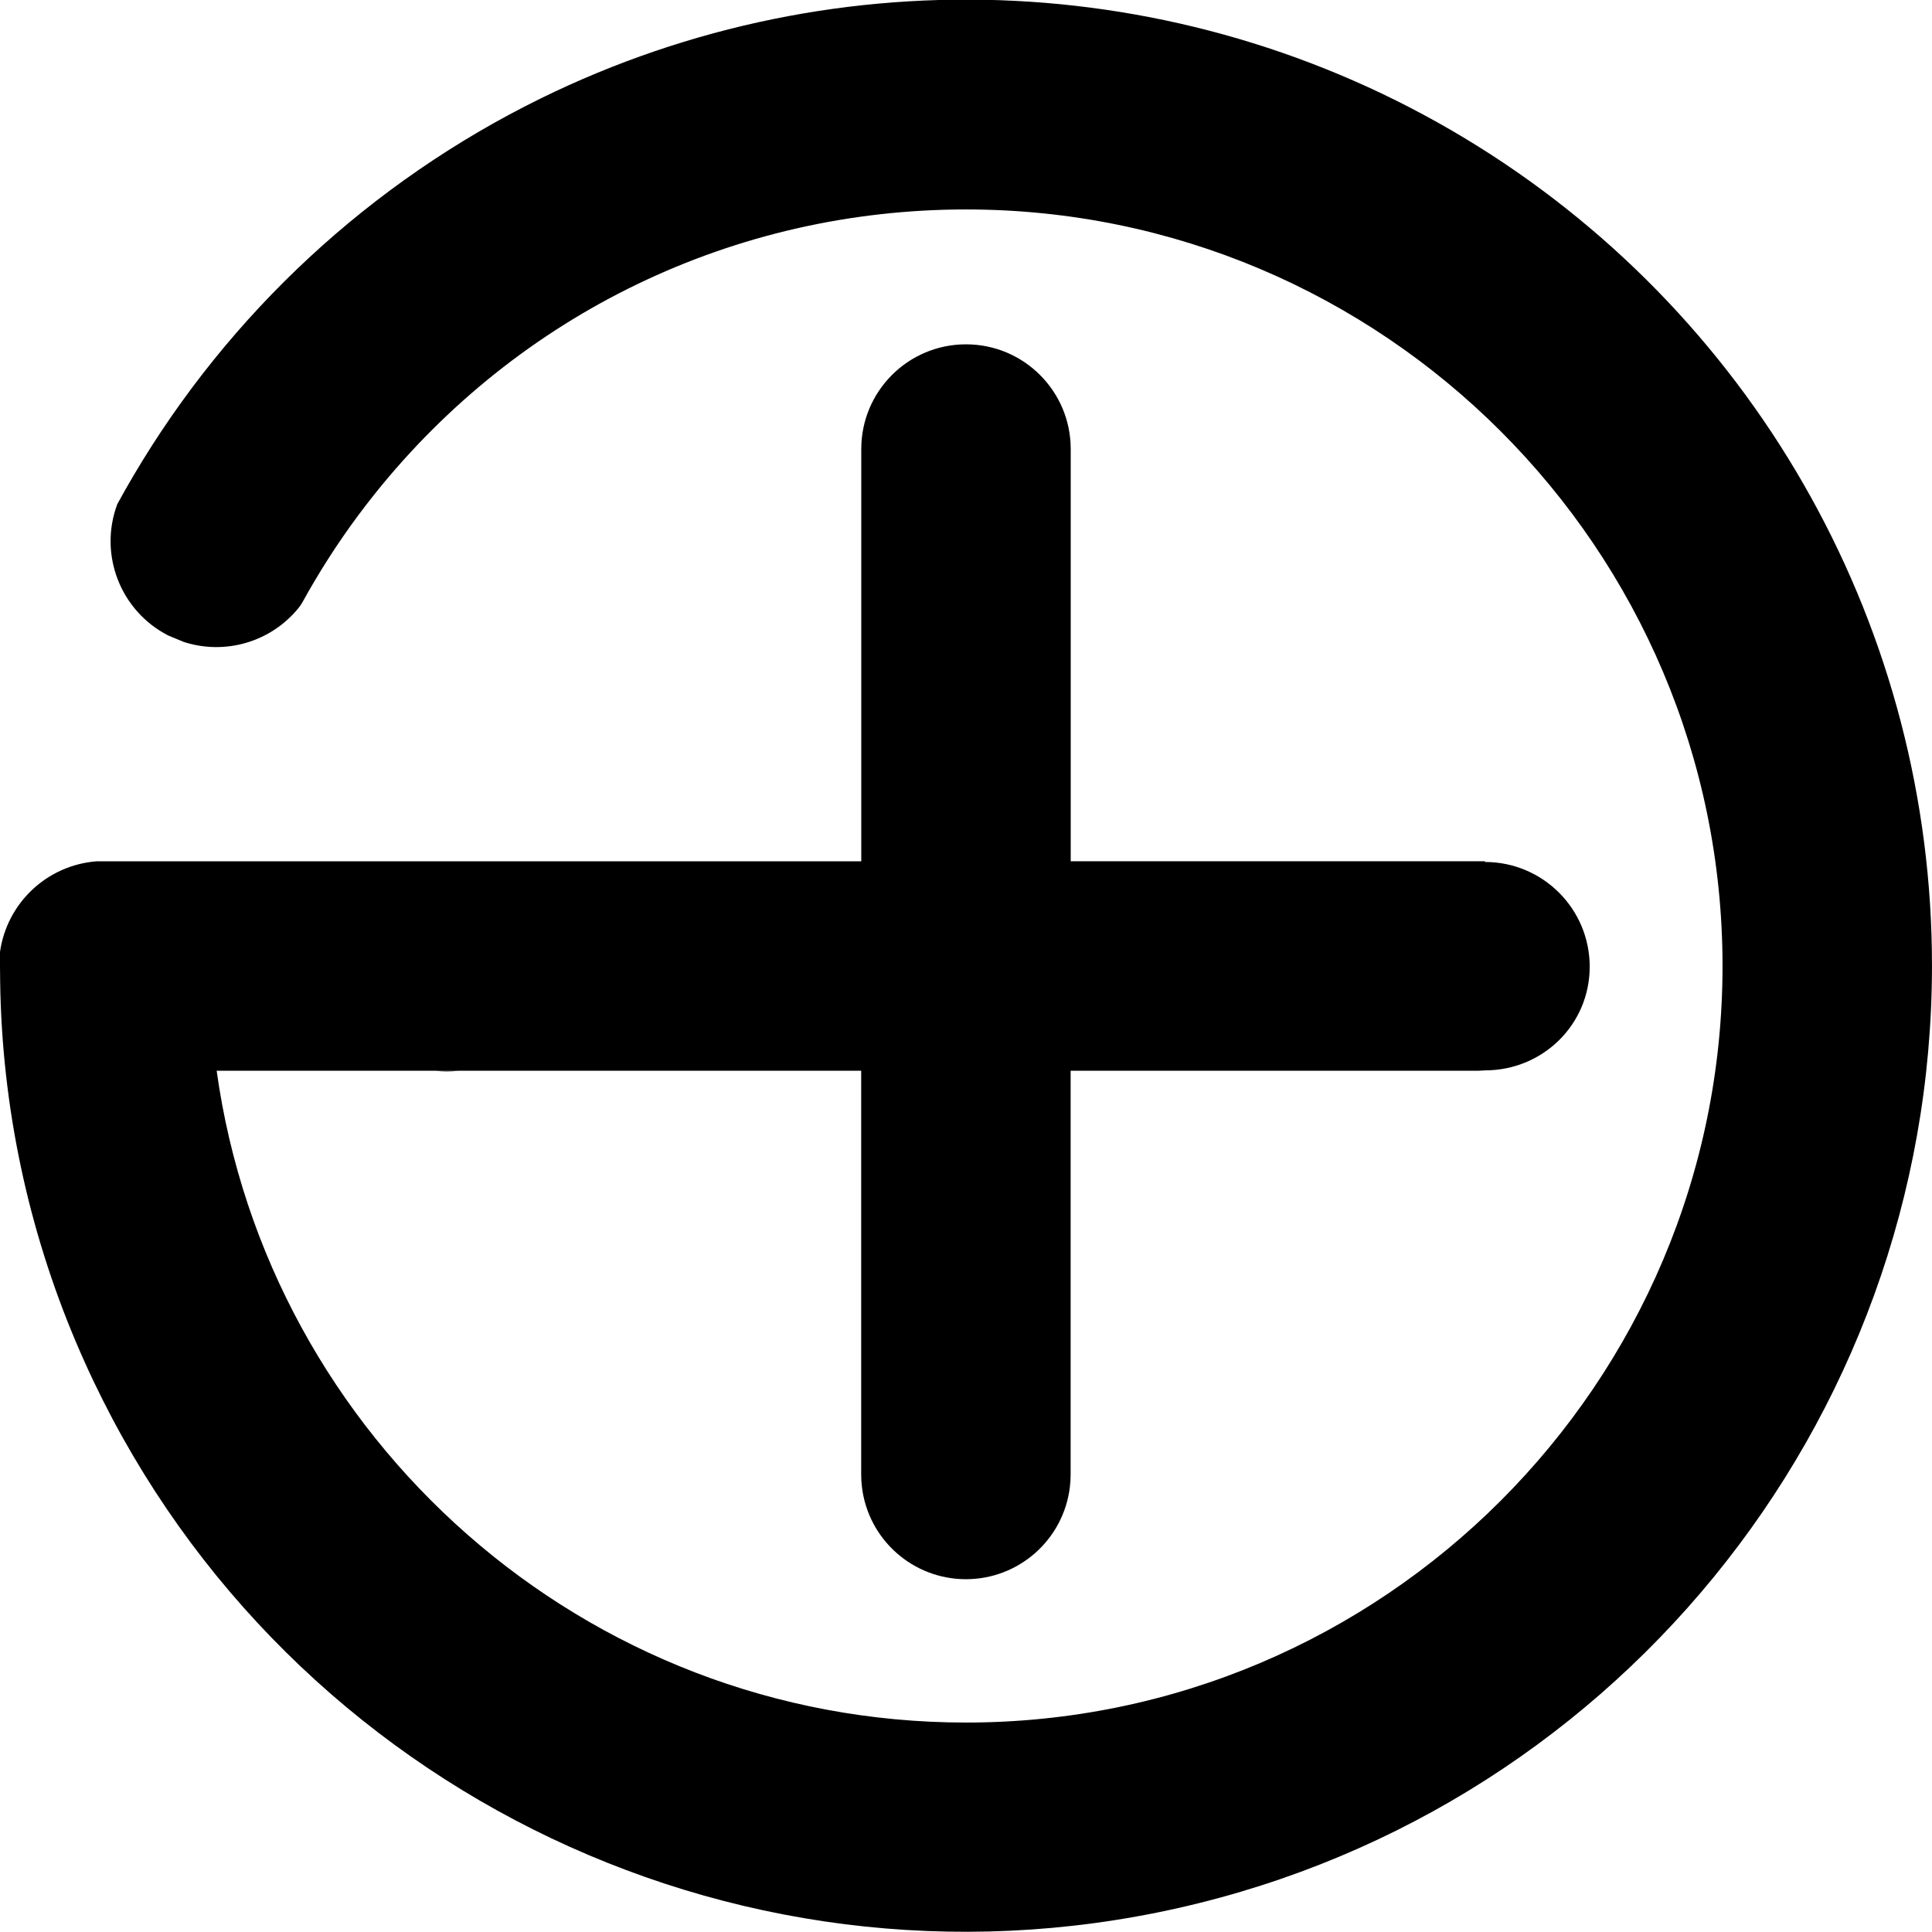
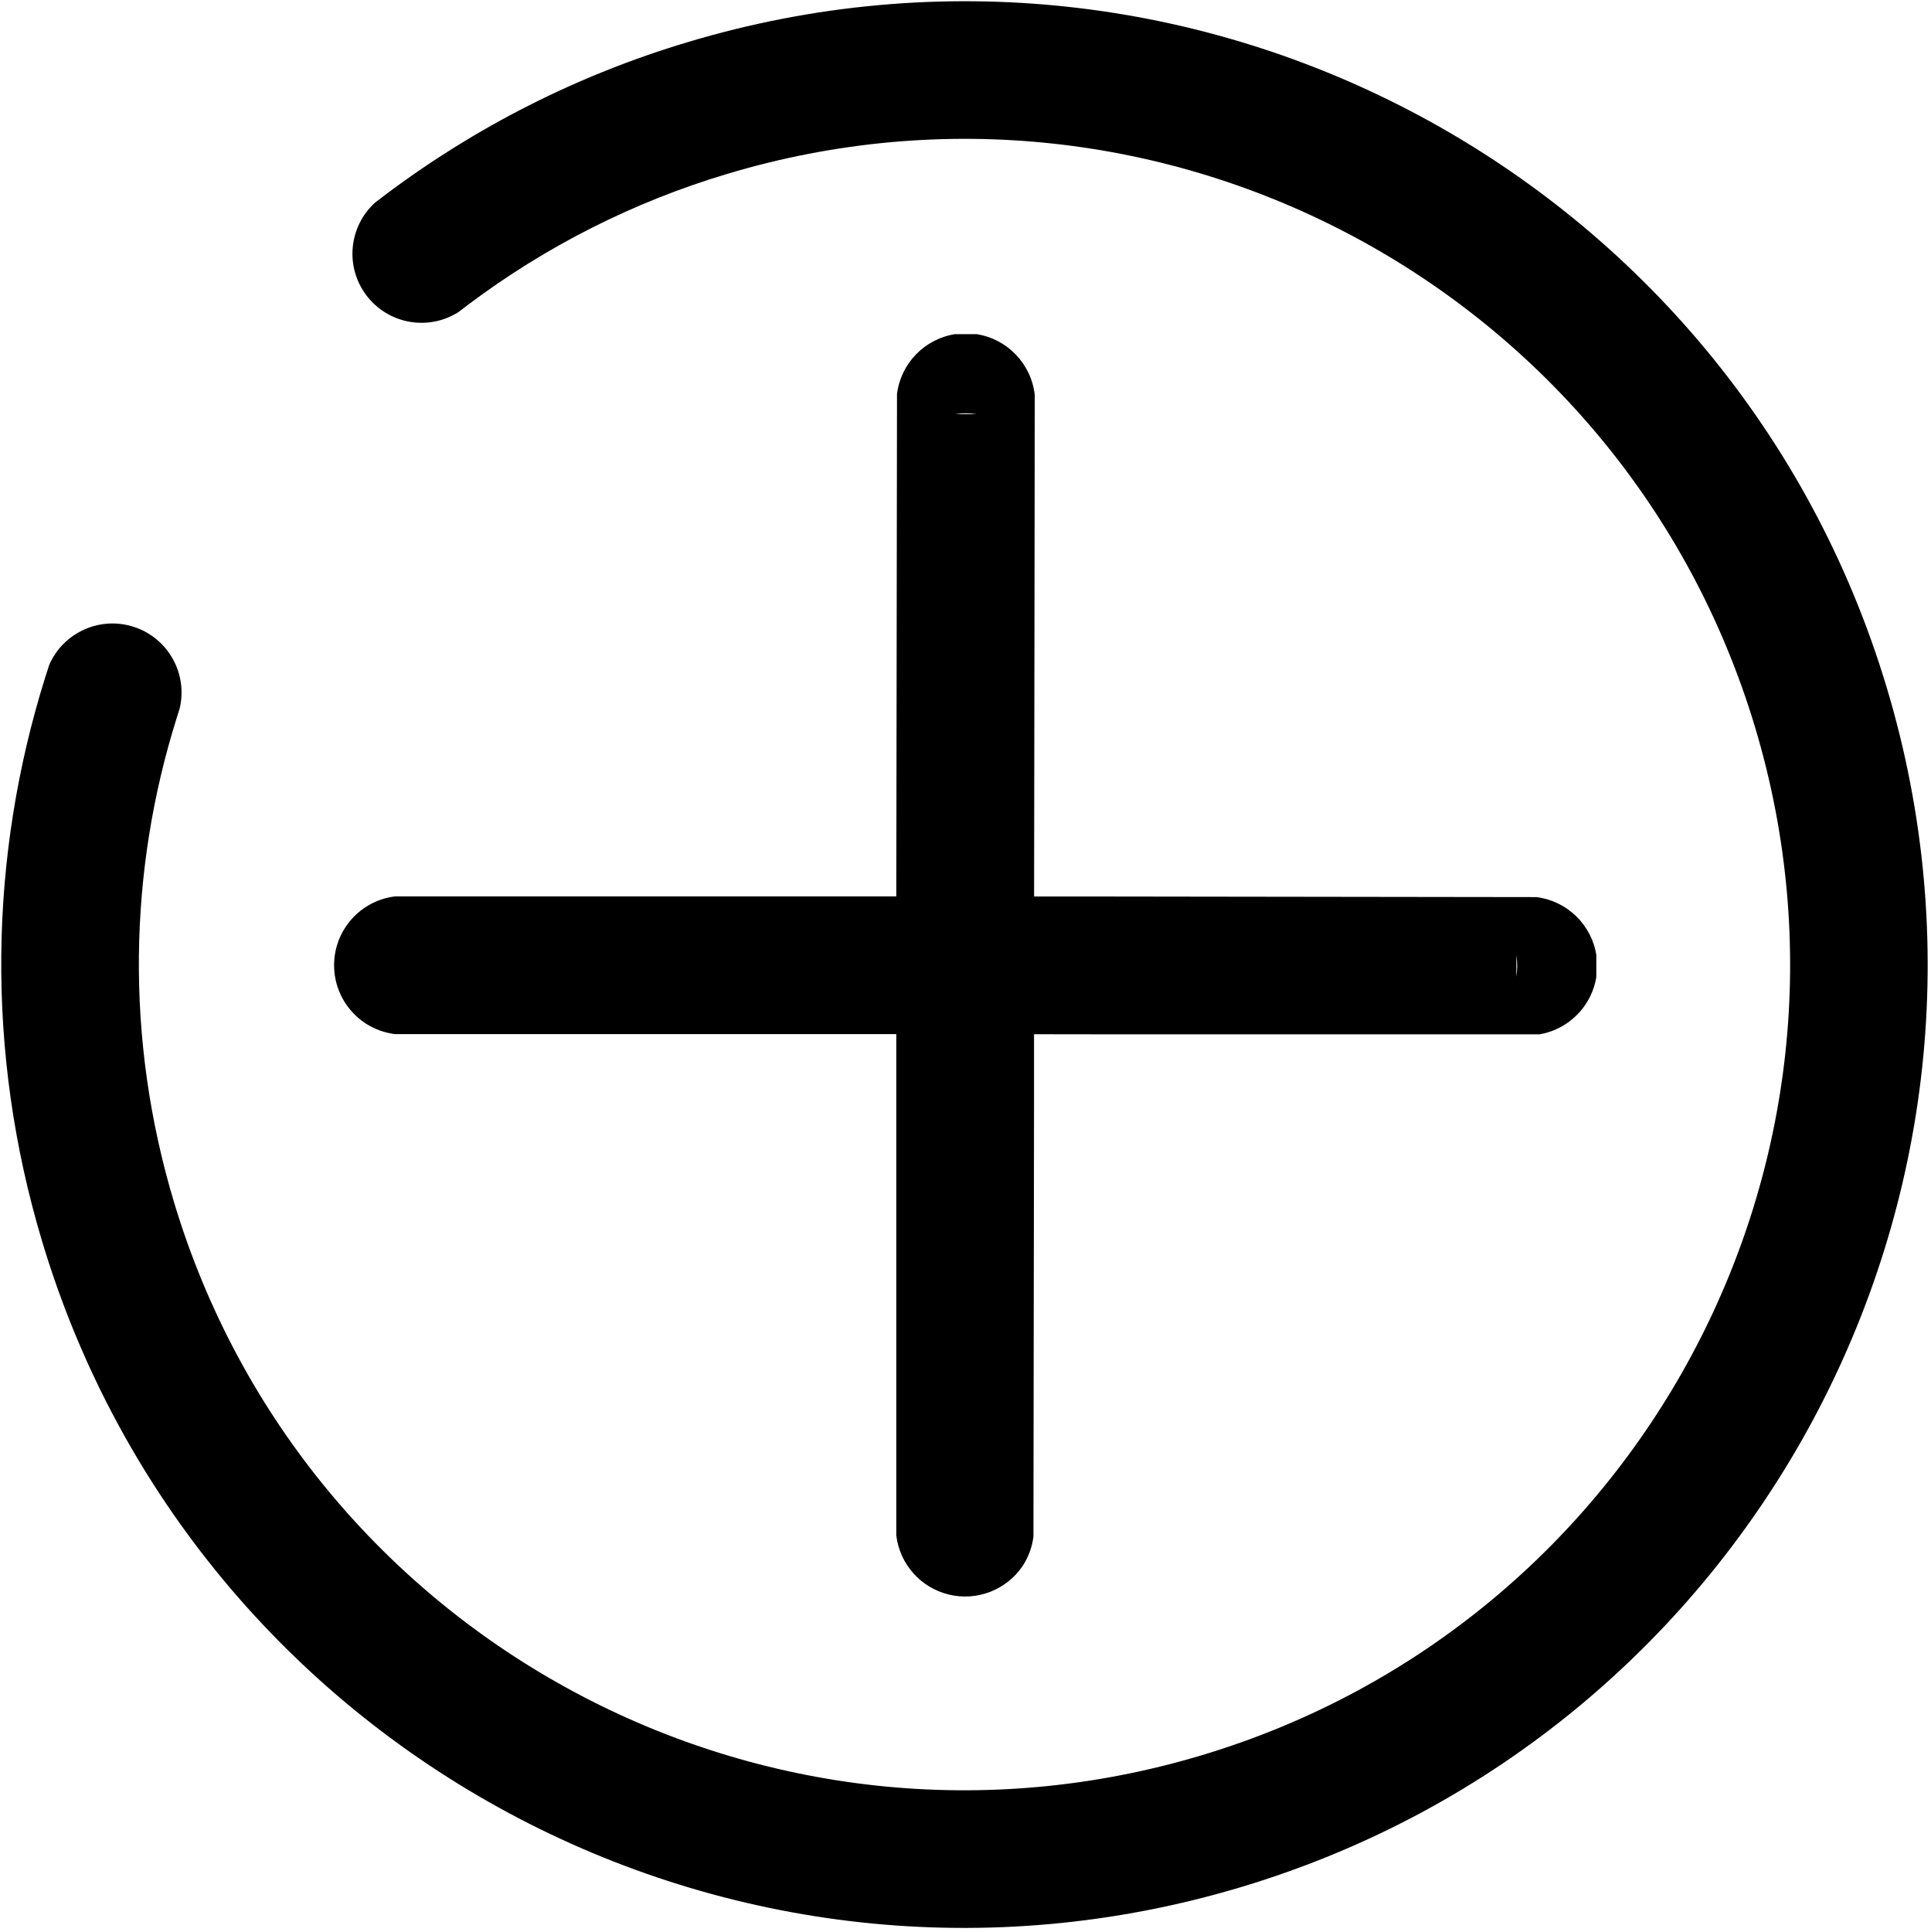
- <svg xmlns="http://www.w3.org/2000/svg" viewBox="0 0 922.42 922.43">
+ <svg xmlns="http://www.w3.org/2000/svg" viewBox="0 0 2600 2601.84">
+   <defs>
+     <style>.cls-1{fill:none;}</style>
+   </defs>
  <g id="Layer_2" data-name="Layer 2">
-     <g id="New_Post" data-name="New Post">
-       <path d="M922.42,461.21A461.32,461.32,0,0,1,36.26,640.76,457.82,457.82,0,0,1,.08,469.24v0c-.06-2.66-.08-5.34-.08-8v-6.76a50.51,50.51,0,0,1,46-43.24H411.21V214.4a50,50,0,0,1,100,0V411.21H709v.34a50,50,0,0,1,50,50c0,27.62-22.38,49.5-50,49.5a49.71,49.71,0,0,1-5.83.16h-192V704a48.57,48.57,0,0,1-.37,6.06,50,50,0,0,1-99.26,0,48.57,48.57,0,0,1-.37-6.06V511.21H103.44C127.86,686.82,279,822.43,461.21,822.43c199.17,0,361.21-162,361.21-361.22S660.38,100,461.21,100c-110.42,0-213.33,49.54-282.36,135.91a361.9,361.9,0,0,0-28.78,41.7c-1.9,3.19-3.73,6.41-5.52,9.66a19.75,19.75,0,0,1-1.82,2.77,50.56,50.56,0,0,1-55,16.45l-7.38-3.06,0,0A50.58,50.58,0,0,1,56,240.71q3.78-6.93,7.78-13.71A463,463,0,0,1,257.91,47.12,461.08,461.08,0,0,1,922.42,461.21Z" />
-       <path d="M219.23,511.21a50.15,50.15,0,0,1-11.66,0Z" />
+     <g id="Container">
+       <rect class="cls-1" width="2600" height="2601.84" />
+     </g>
+     <g id="Plus_mediium" data-name="Plus mediium">
+       <path d="M2069.35,1208.13l-581.07-.79h-95.5v-.13L1393.7,532a93.46,93.46,0,0,0-78.27-82h-29.18a93.47,93.47,0,0,0-78.12,80.65l-.92,676.56H531.79a93.43,93.43,0,0,0,.34,185.45h675.09v675.55A93.44,93.44,0,0,0,1377,2109.43c.27-.39.53-.79.79-1.19a92.87,92.87,0,0,0,14.11-38.89l.79-581.07v-95.5h.13l95.3.13h585.55c1.86-.32,3.69-.69,5.51-1.12.58-.13,1.17-.28,1.75-.43s1.08-.28,1.61-.42l.3-.09,1.32-.38c.82-.23,1.62-.48,2.43-.75.46-.14.92-.3,1.38-.46s.8-.27,1.2-.42l1.31-.47.3-.11,1.21-.47c2.51-1,5-2.09,7.36-3.28q.6-.29,1.17-.6a92.15,92.15,0,0,0,10.72-6.47l1-.72c1.38-1,2.73-2,4-3.08.31-.24.61-.48.9-.73l.86-.72c.59-.5,1.17-1,1.74-1.51.4-.35.79-.71,1.18-1.07s.79-.73,1.18-1.1q2.16-2,4.15-4.22l1-1c1-1.13,2-2.28,3-3.47.38-.46.75-.93,1.12-1.4.68-.87,1.35-1.75,2-2.64a91.14,91.14,0,0,0,6.87-11c.27-.51.54-1,.8-1.54s.55-1.07.81-1.62c.18-.35.34-.7.51-1.06l.45-1c.45-1,.88-2,1.29-3,.16-.36.31-.73.46-1.1s.32-.81.47-1.22c.52-1.33,1-2.67,1.44-4,.15-.44.29-.88.43-1.32,0-.14.09-.28.13-.43.12-.38.24-.77.35-1.16.24-.79.46-1.59.67-2.39.17-.62.33-1.25.48-1.87s.3-1.26.44-1.89c.21-.94.41-1.89.58-2.85.08-.35.14-.7.2-1.06.11-.61.21-1.22.31-1.84v-29.18A93.47,93.47,0,0,0,2069.35,1208.13ZM1300.92,556.57a93.57,93.57,0,0,1,14.59,1.14h-29.18A93.57,93.57,0,0,1,1300.92,556.57Zm741.37,758.94v-29.18a93.93,93.93,0,0,1,0,29.18Z" />
+       <path d="M2541,925.35c206.37,686-182.42,1409.32-868.38,1615.68S263.34,2358.61,57,1672.65c-77.49-257.57-71.07-520.43,3.51-759.21q2.79-9,5.73-17.9a93,93,0,0,1,175.66,59q-2,6.27-4,12.57c-64.34,205-70,430.86-3.45,652.14,176.88,588,796.91,921.21,1384.86,744.33s921.21-796.91,744.33-1384.87S1566.69,57.53,978.73,234.41a1109.55,1109.55,0,0,0-348.17,175.9l0,0q-6.52,4.91-13,9.91A93,93,0,0,1,505.24,272.81q6.21-4.81,12.47-9.53A1294.24,1294.24,0,0,1,925.35,57C1611.31-149.39,2334.67,239.4,2541,925.35Z" />
    </g>
  </g>
</svg>
